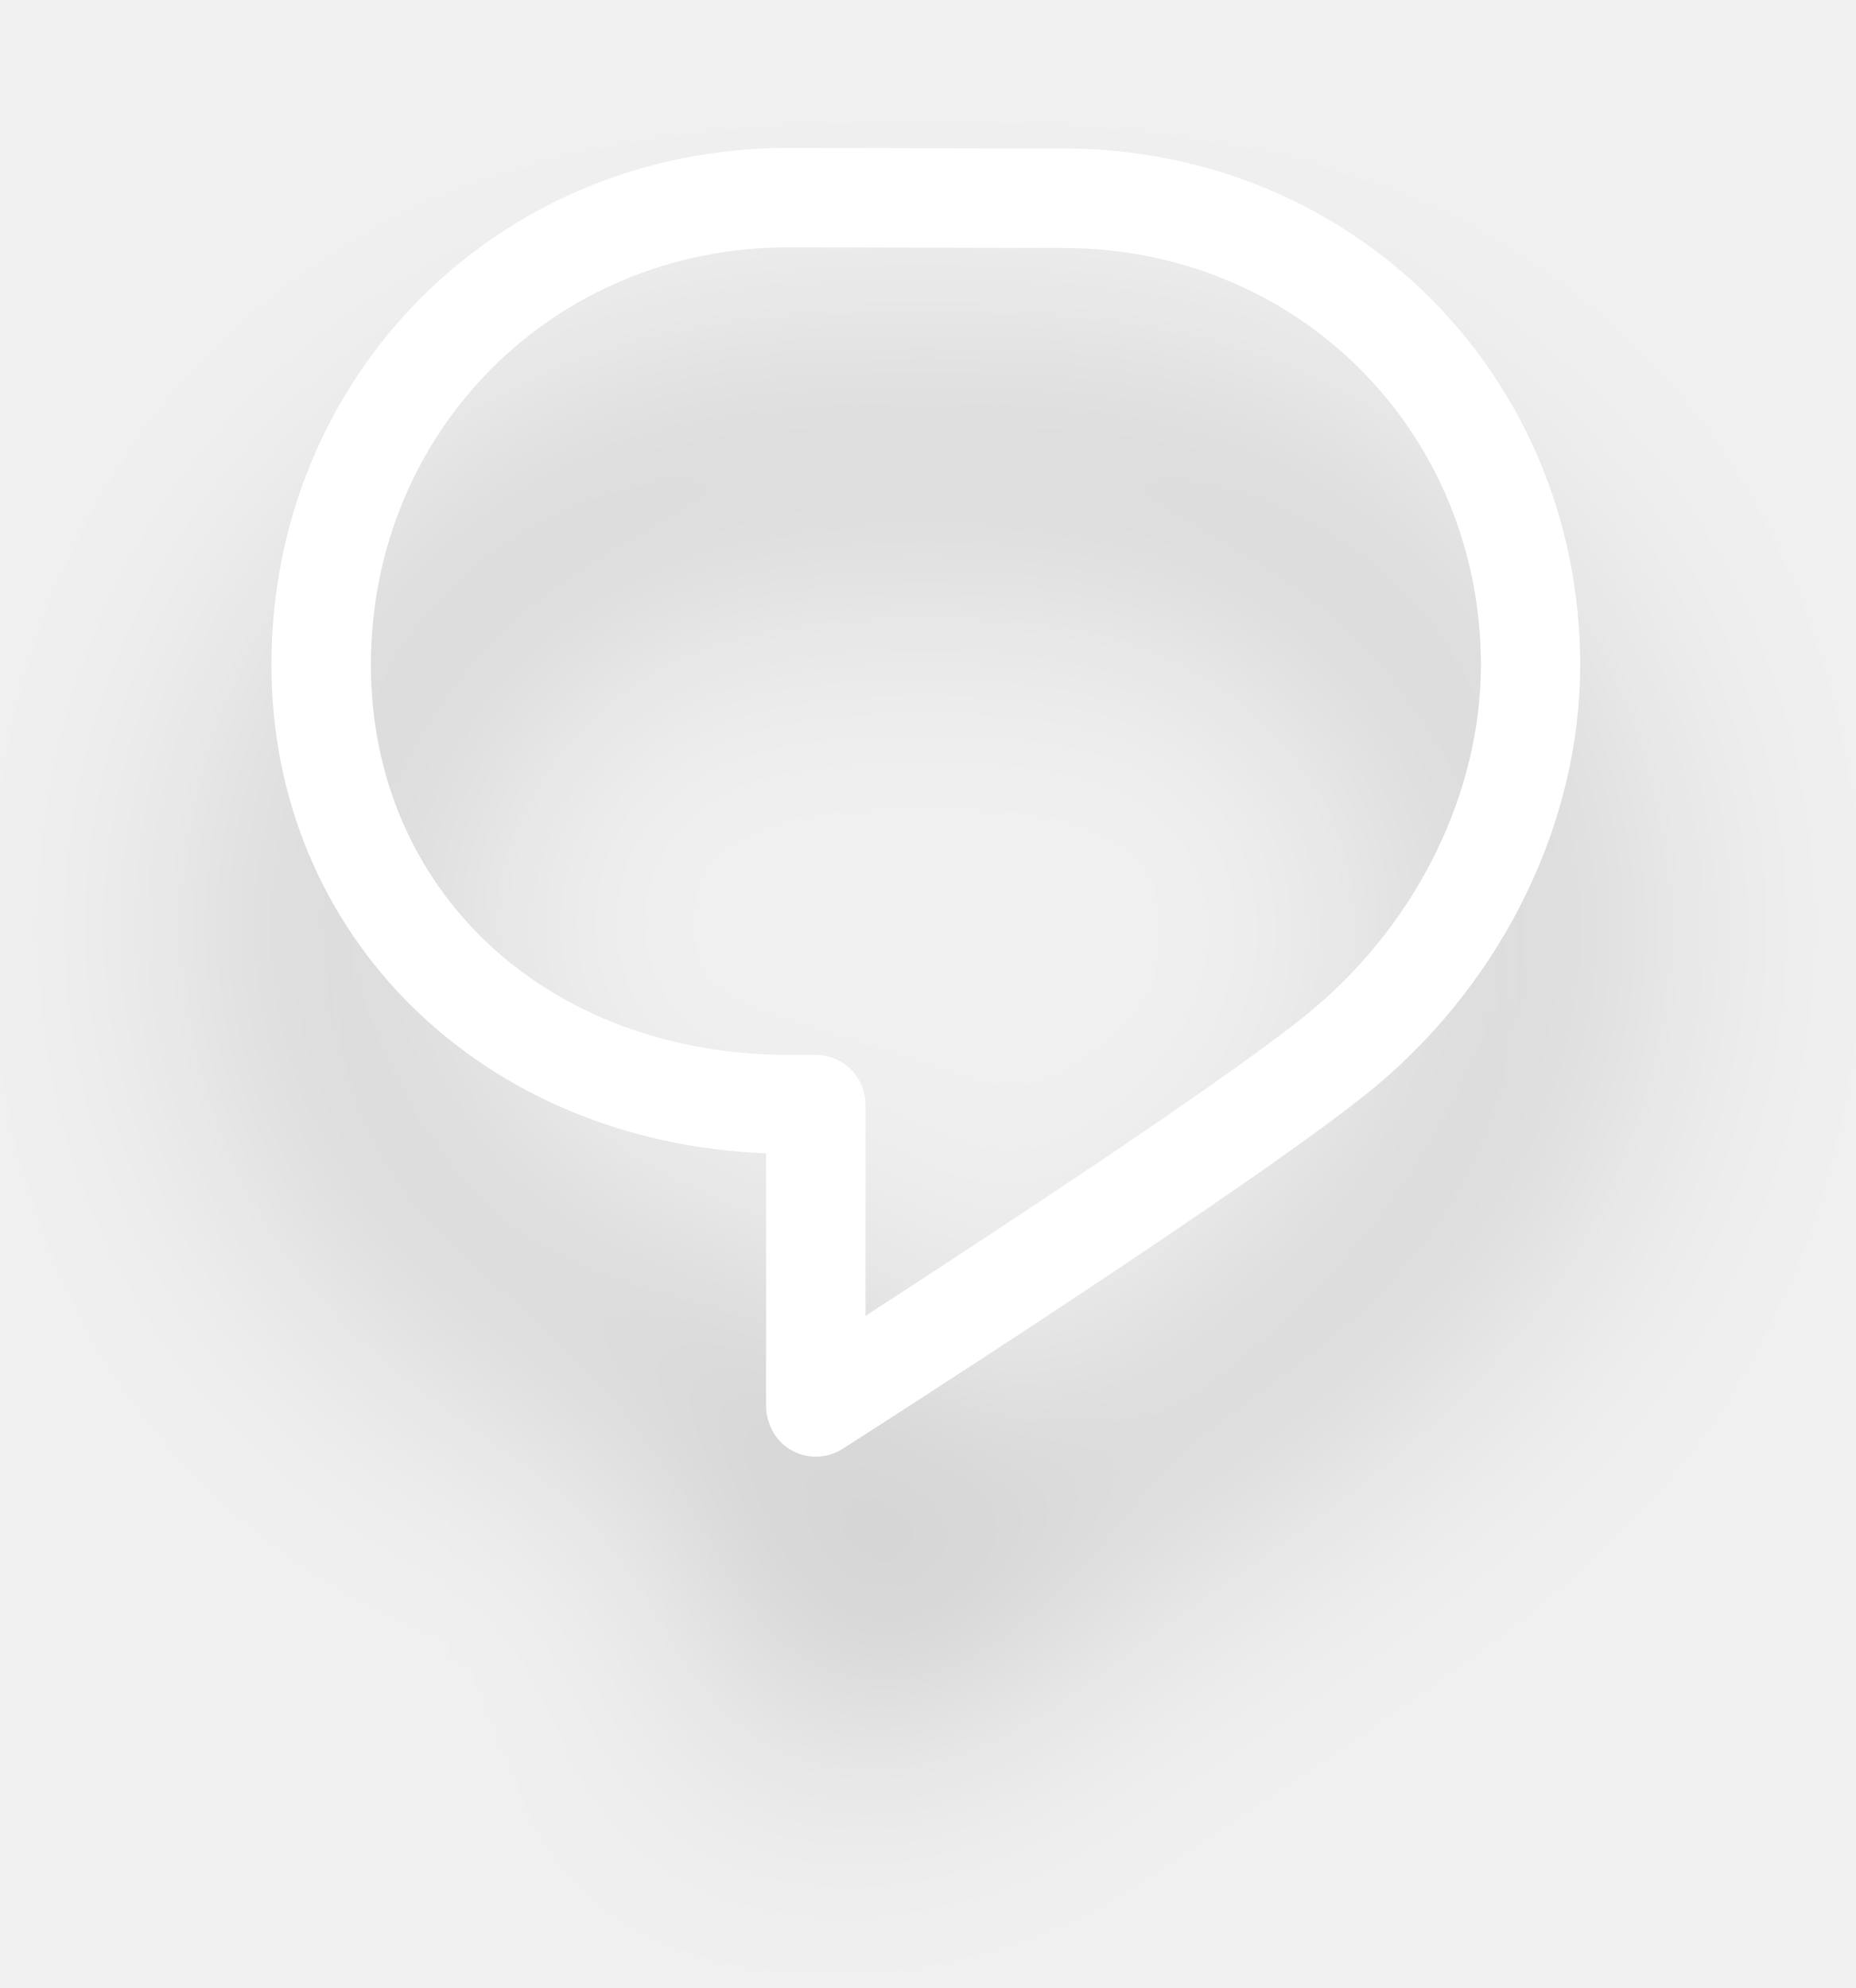
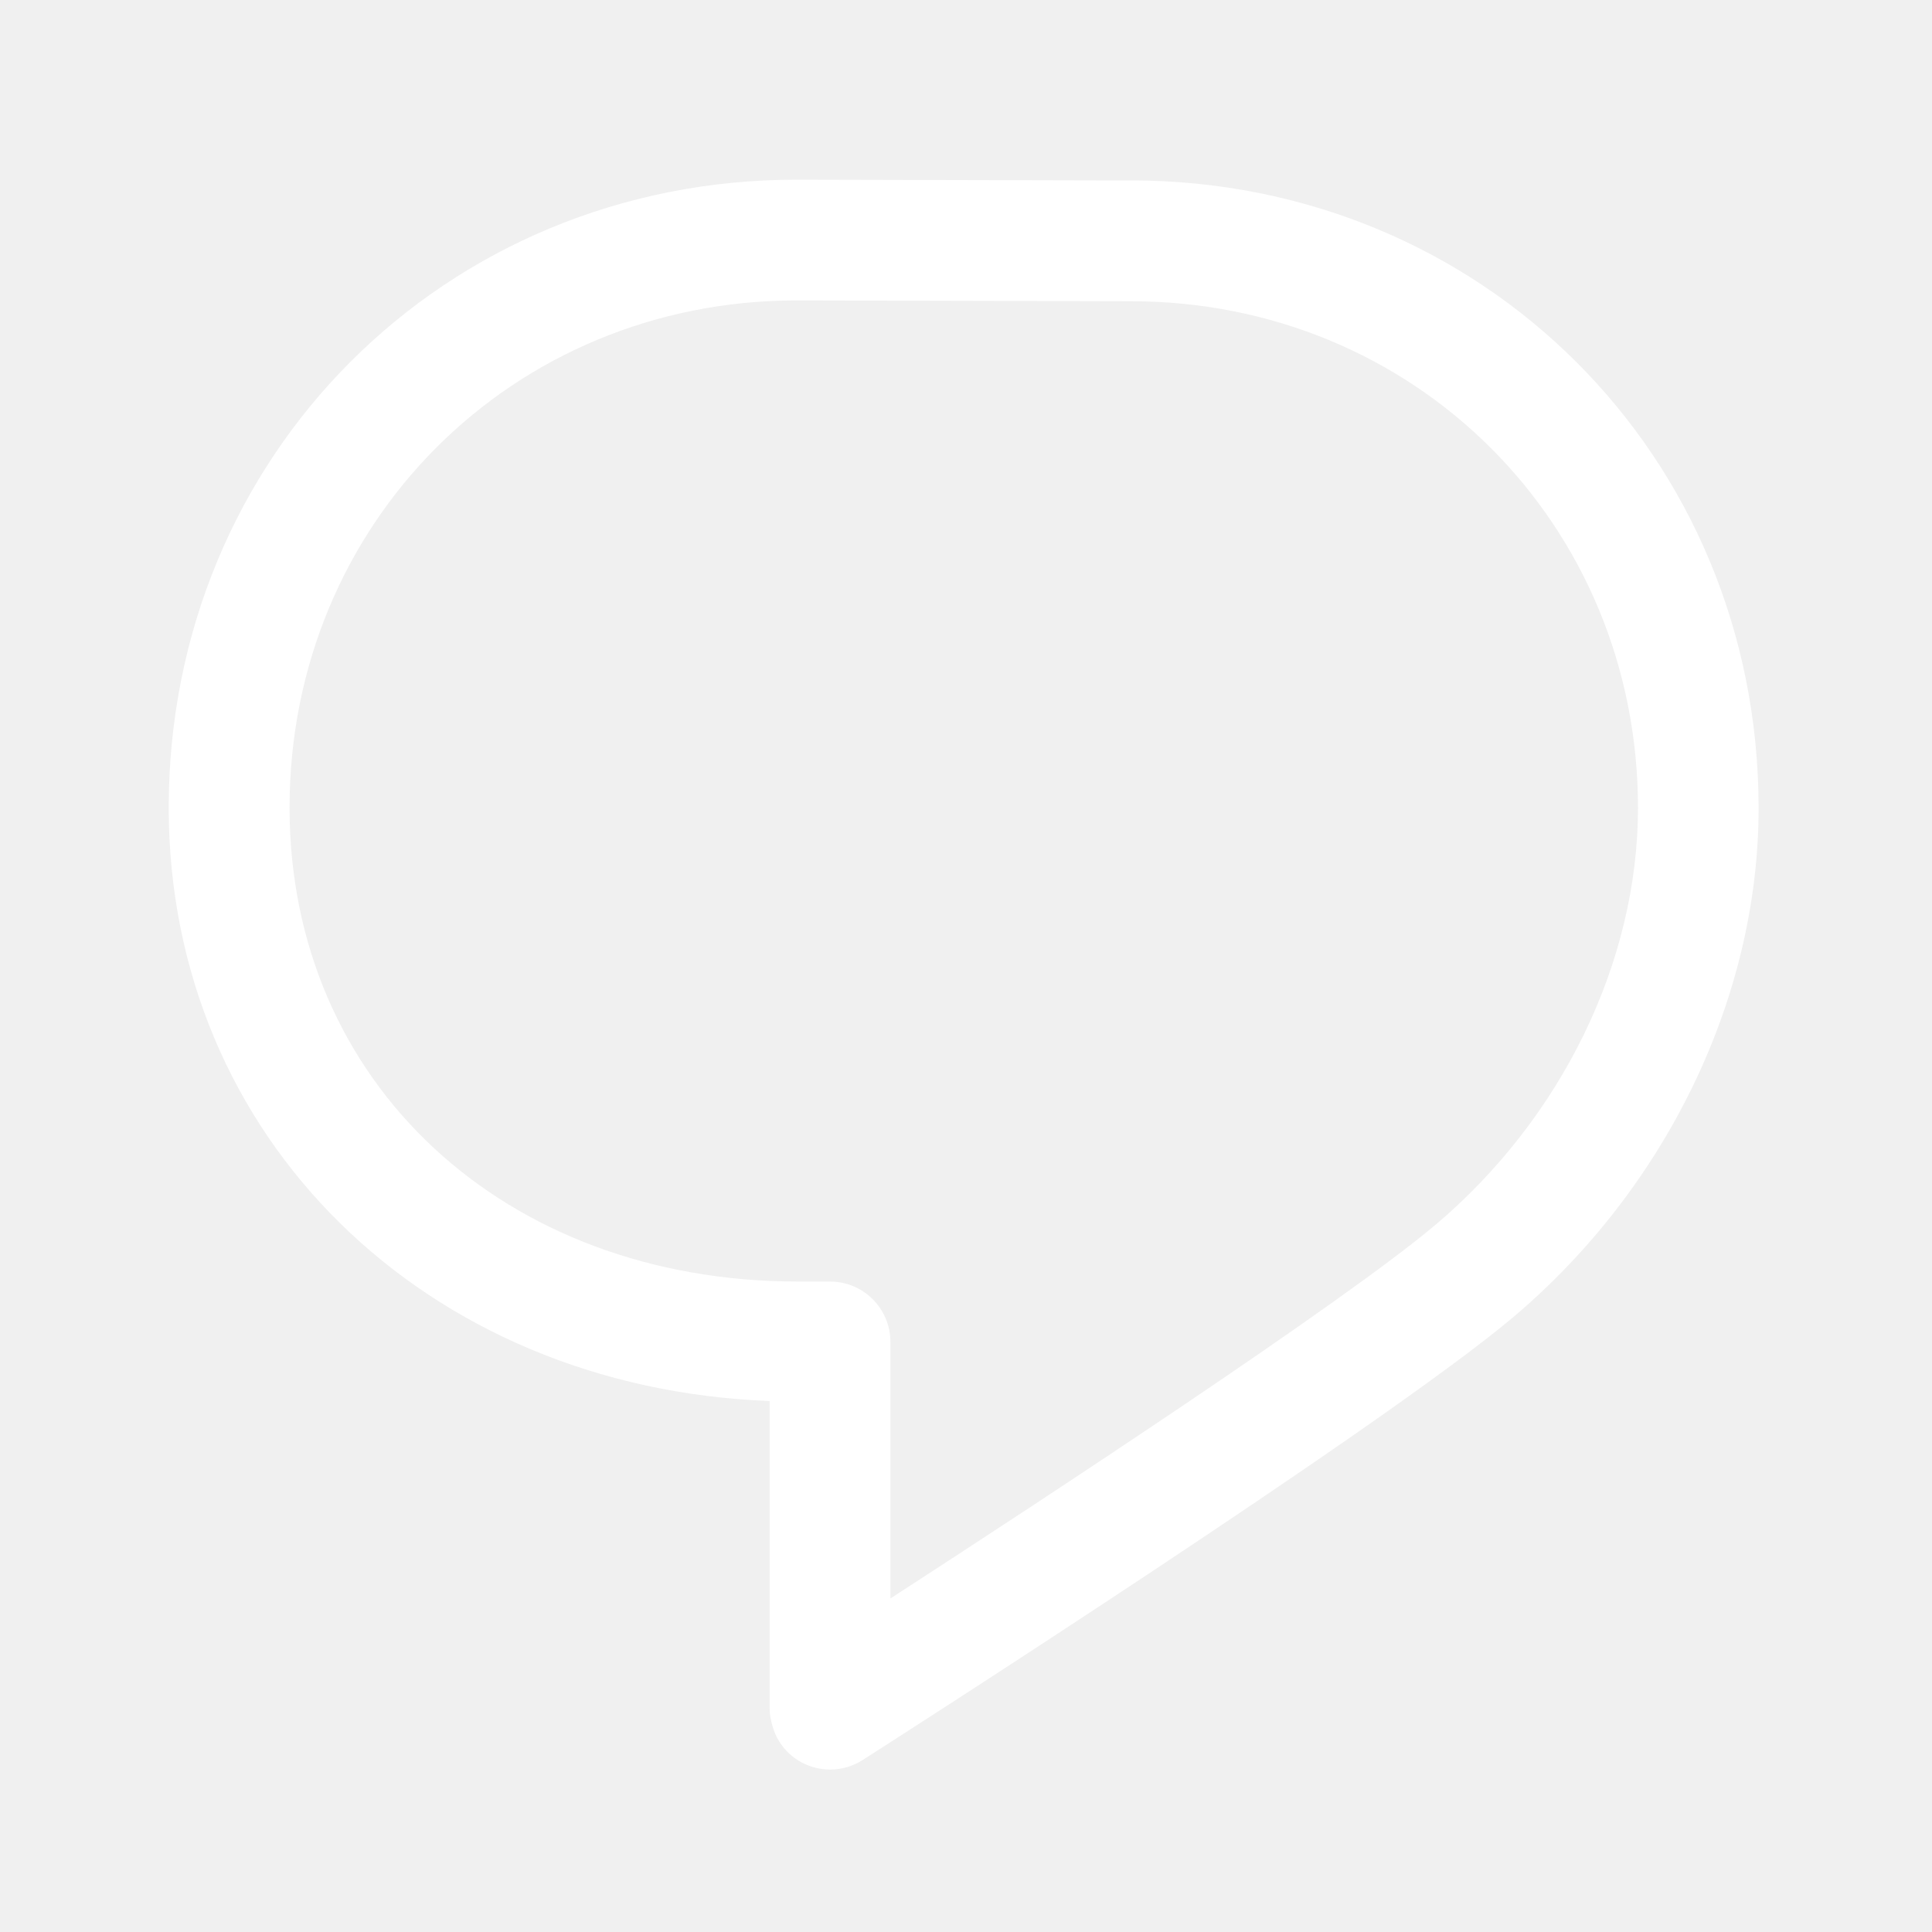
- <svg xmlns="http://www.w3.org/2000/svg" width="28" height="30" viewBox="0 0 28 30" fill="none">
-   <g filter="url(#filter0_d)">
-     <path d="M16.046 2.242L11.898 2.232H11.896C7.522 2.232 4.096 5.659 4.096 10.034C4.096 14.132 7.282 17.24 11.561 17.404V21.232C11.561 21.34 11.605 21.518 11.681 21.635C11.823 21.86 12.065 21.982 12.313 21.982C12.451 21.982 12.59 21.944 12.715 21.864C12.979 21.696 19.188 17.724 20.803 16.358C22.705 14.748 23.843 12.388 23.846 10.046V10.029C23.84 5.662 20.416 2.242 16.046 2.241V2.242ZM19.833 15.214C18.699 16.174 14.971 18.619 13.061 19.857V16.67C13.061 16.256 12.726 15.92 12.311 15.92H11.915C8.255 15.92 5.597 13.444 5.597 10.034C5.597 6.5 8.365 3.732 11.897 3.732L16.044 3.742H16.046C19.578 3.742 22.346 6.508 22.348 10.038C22.345 11.948 21.406 13.882 19.834 15.214H19.833Z" fill="white" />
-   </g>
-   <defs>
-     <filter id="filter0_d" x="-2" y="0" width="32" height="32" filterUnits="userSpaceOnUse" color-interpolation-filters="sRGB">
-       <feFlood flood-opacity="0" result="BackgroundImageFix" />
-       <feColorMatrix in="SourceAlpha" type="matrix" values="0 0 0 0 0 0 0 0 0 0 0 0 0 0 0 0 0 0 127 0" />
-       <feOffset dy="4" />
-       <feGaussianBlur stdDeviation="2" />
-       <feColorMatrix type="matrix" values="0 0 0 0 0 0 0 0 0 0 0 0 0 0 0 0 0 0 0.25 0" />
-       <feBlend mode="normal" in2="BackgroundImageFix" result="effect1_dropShadow" />
-       <feBlend mode="normal" in="SourceGraphic" in2="effect1_dropShadow" result="shape" />
-     </filter>
-   </defs>
+ <svg xmlns="http://www.w3.org/2000/svg" width="24" height="24" viewBox="0 0 24 24" fill="none">
+   <path d="M14.046 2.242L9.898 2.232H9.896C5.522 2.232 2.096 5.659 2.096 10.034C2.096 14.132 5.282 17.24 9.561 17.404V21.232C9.561 21.34 9.605 21.518 9.681 21.635C9.823 21.86 10.065 21.982 10.313 21.982C10.451 21.982 10.59 21.944 10.715 21.864C10.979 21.696 17.188 17.724 18.803 16.358C20.705 14.748 21.843 12.388 21.846 10.046V10.029C21.84 5.662 18.416 2.242 14.046 2.241V2.242ZM17.833 15.214C16.699 16.174 12.971 18.619 11.061 19.857V16.67C11.061 16.256 10.726 15.92 10.311 15.92H9.915C6.255 15.92 3.597 13.444 3.597 10.034C3.597 6.5 6.365 3.732 9.897 3.732L14.044 3.742H14.046C17.578 3.742 20.346 6.508 20.348 10.038C20.345 11.948 19.406 13.882 17.834 15.214H17.833Z" fill="white" />
</svg>
